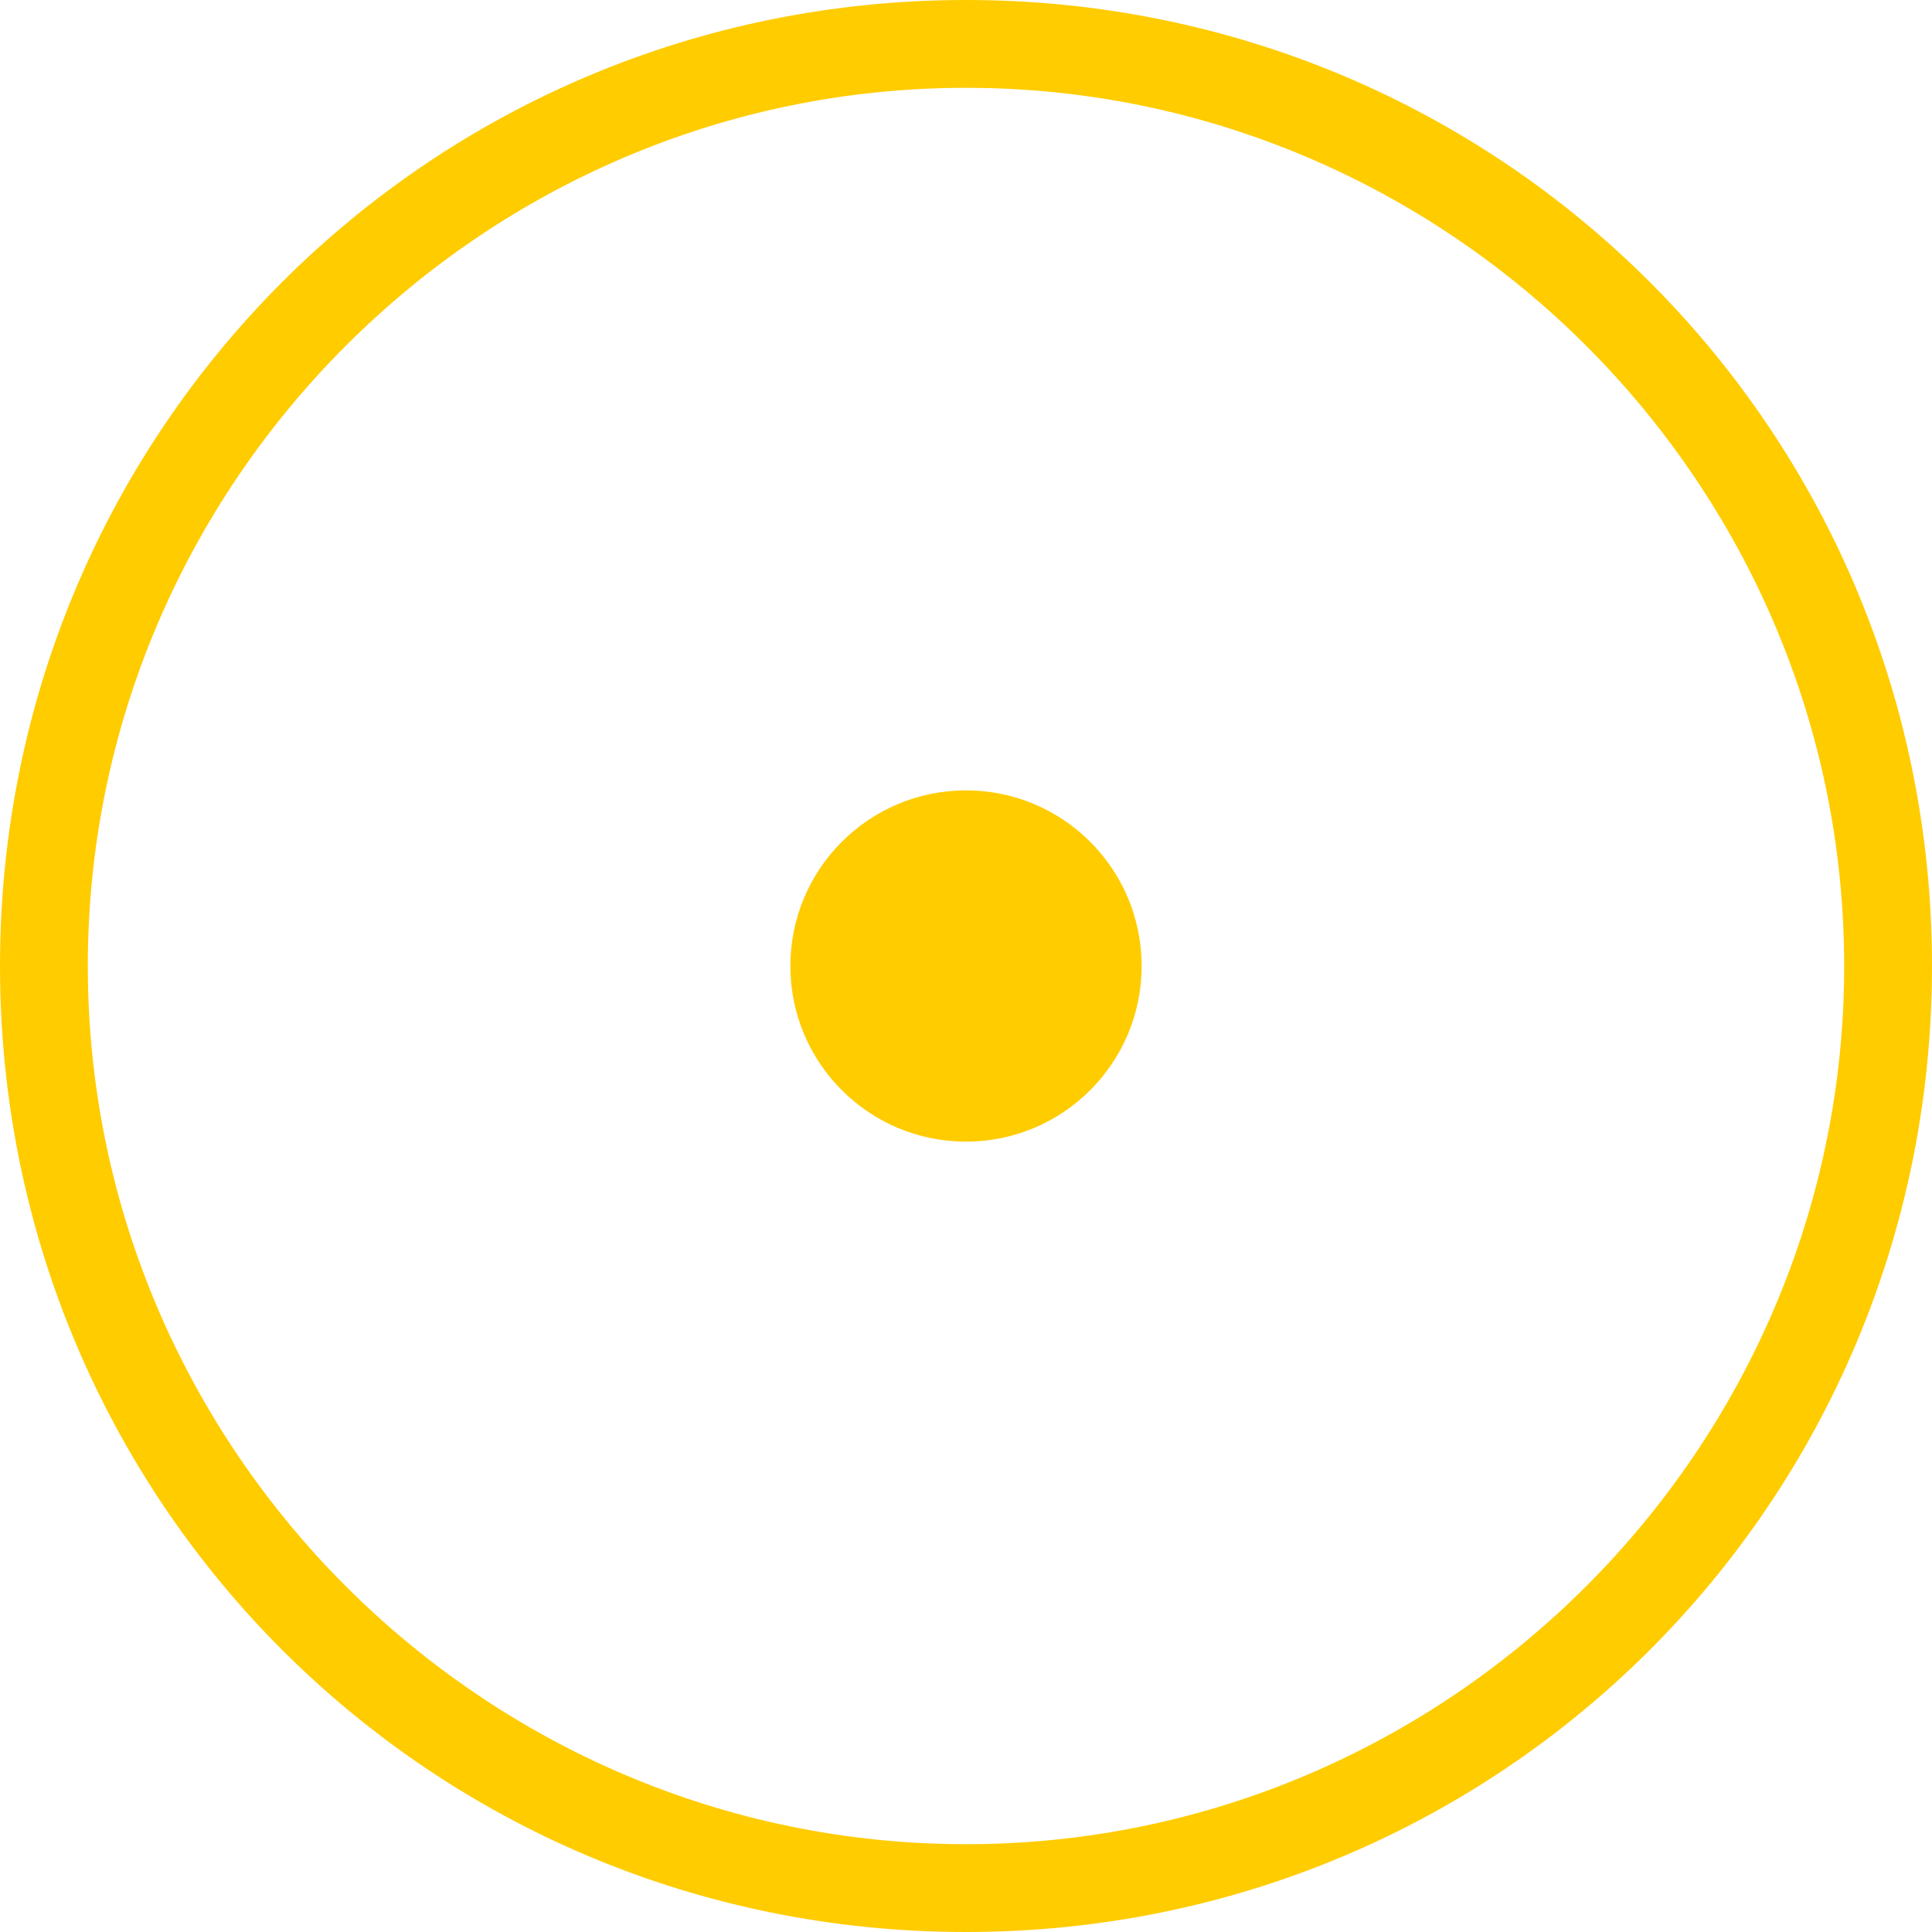
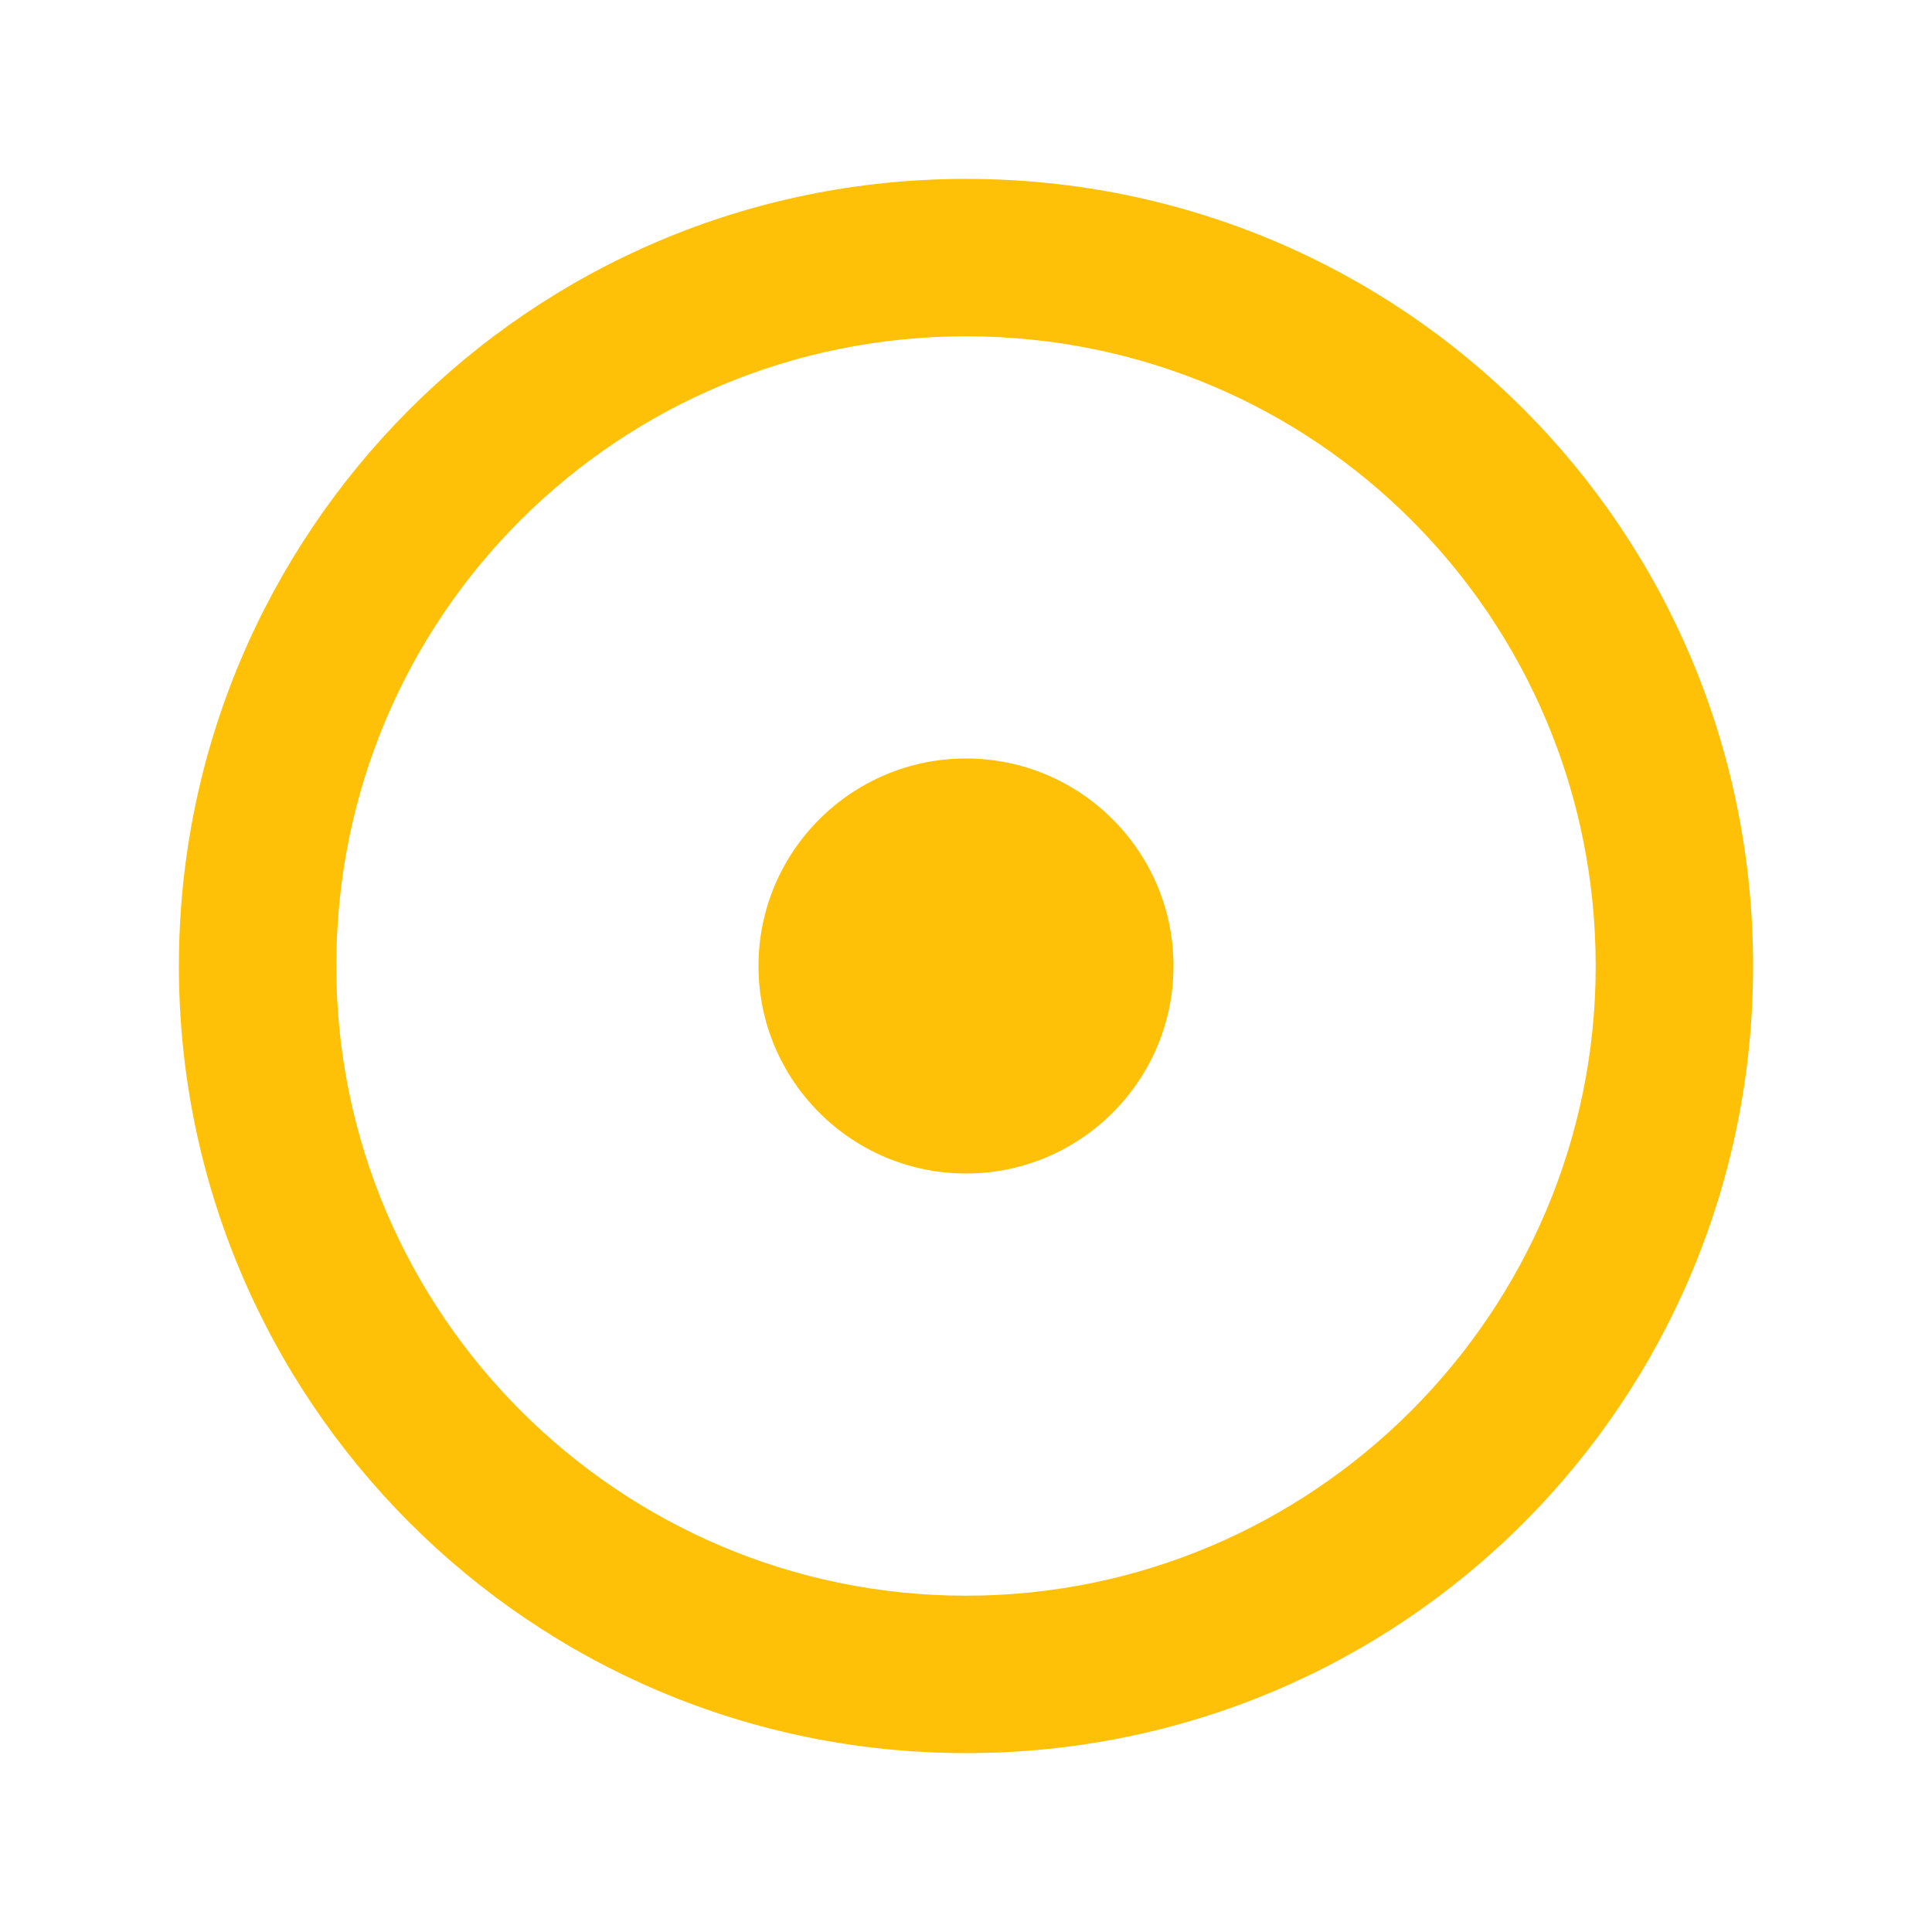
- <svg xmlns="http://www.w3.org/2000/svg" version="1.1" id="Слой_1" x="0px" y="0px" viewBox="0 0 44 44" style="enable-background:new 0 0 44 44;" xml:space="preserve">
+ <svg xmlns="http://www.w3.org/2000/svg" version="1.1" id="Слой_1" x="0px" y="0px" viewBox="0 0 54 54" style="enable-background:new 0 0 54 54;" xml:space="preserve">
  <style type="text/css">
- 	.st0{fill:#ffcc00;}
+ 	.st0{display:none;}
+ 	.st1{display:inline;fill:#ffc107;}
+ 	.st2{fill:#ffc107;}
</style>
+   <g class="st0">
+     <path class="st1" d="M27,7c11,0,20,9,20,20s-9,20-20,20S7,38,7,27S16,7,27,7 M27,5C14.8,5,5,14.8,5,27s9.8,22,22,22s22-9.8,22-22   S39.2,5,27,5L27,5z" />
+     <circle class="st1" cx="27" cy="27" r="4" />
+   </g>
  <g>
-     <path class="st0" d="M22,2c11,0,20,9,20,20s-9,20-20,20S2,33,2,22S11,2,22,2 M22,0C9.8,0,0,9.8,0,22s9.8,22,22,22s22-9.8,22-22   S34.2,0,22,0L22,0z" />
-     <circle class="st0" cx="22" cy="22" r="4" />
+     <path class="st2" d="M27,5C14.8,5,5,14.9,5,27s9.8,22,22,22c12.2,0,22-9.8,22-22S39.2,5,27,5z M27,44.6c-9.7,0-17.6-7.9-17.6-17.6   c0-9.8,7.9-17.6,17.6-17.6c9.8,0,17.6,7.9,17.6,17.6C44.6,36.7,36.7,44.6,27,44.6z" />
+     <path class="st2" d="M27,21.2c-3.2,0-5.8,2.6-5.8,5.8c0,3.2,2.6,5.8,5.8,5.8c3.2,0,5.8-2.6,5.8-5.8C32.8,23.8,30.2,21.2,27,21.2z" />
  </g>
</svg>
